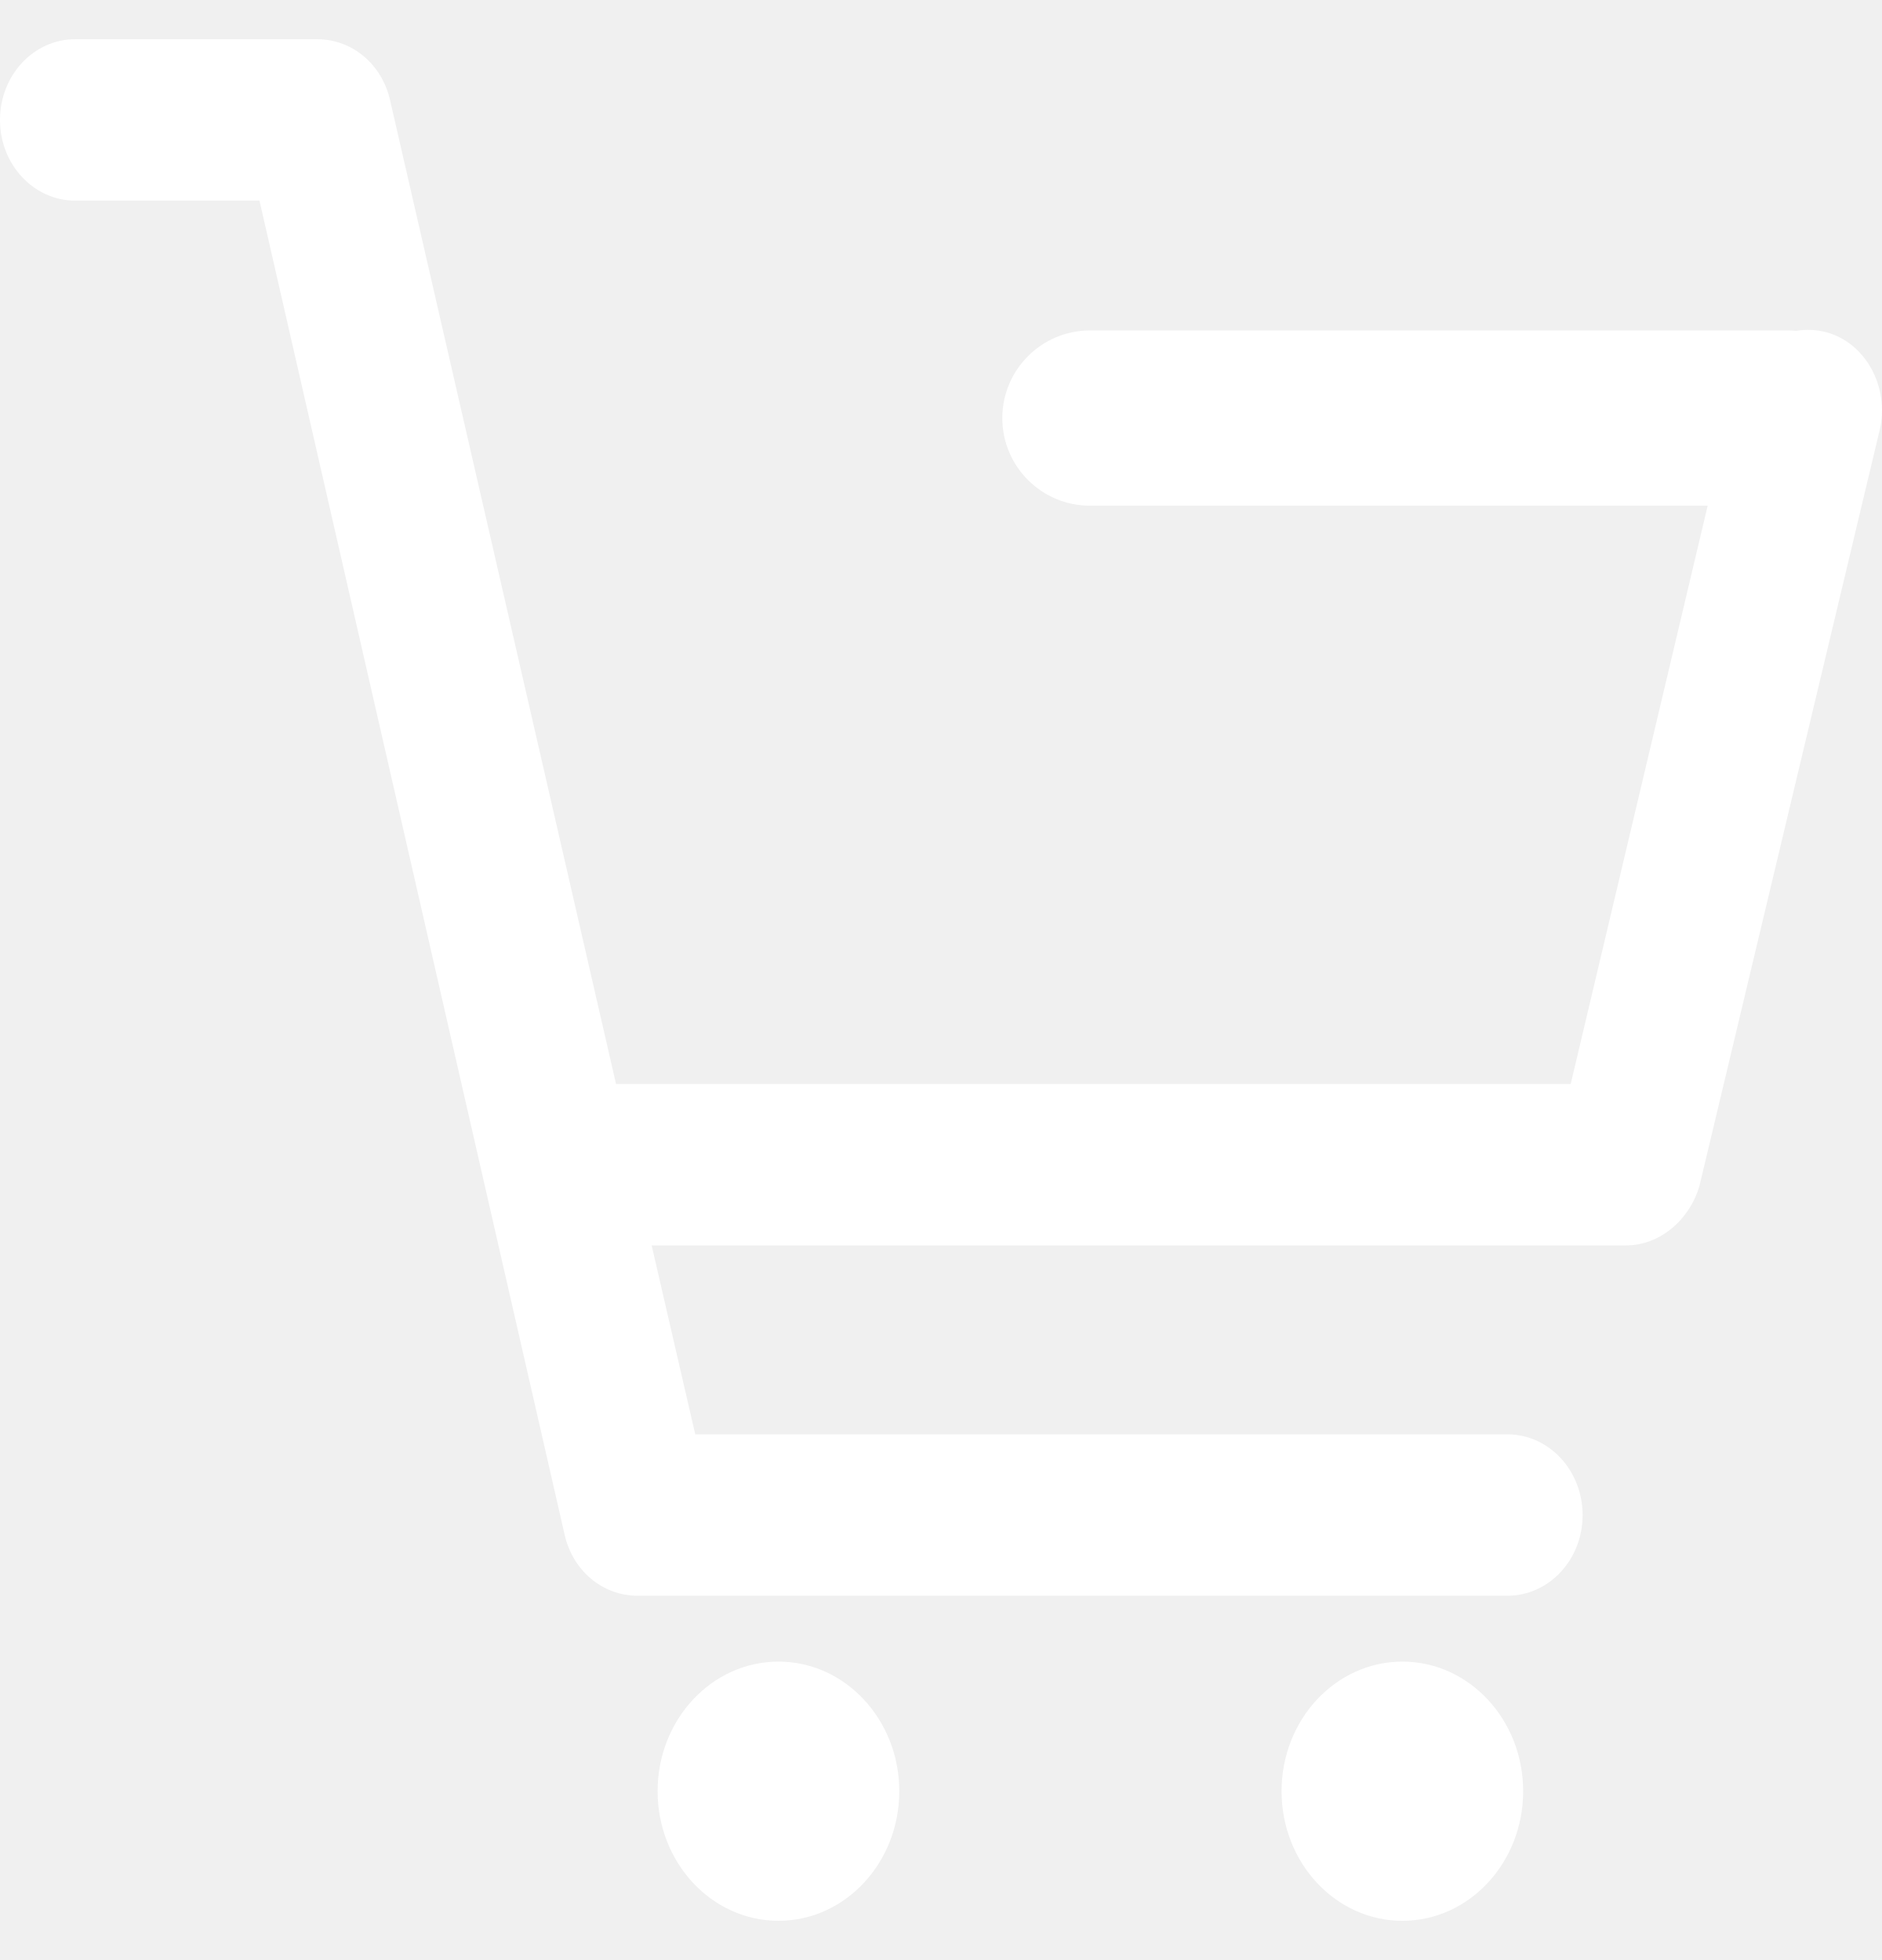
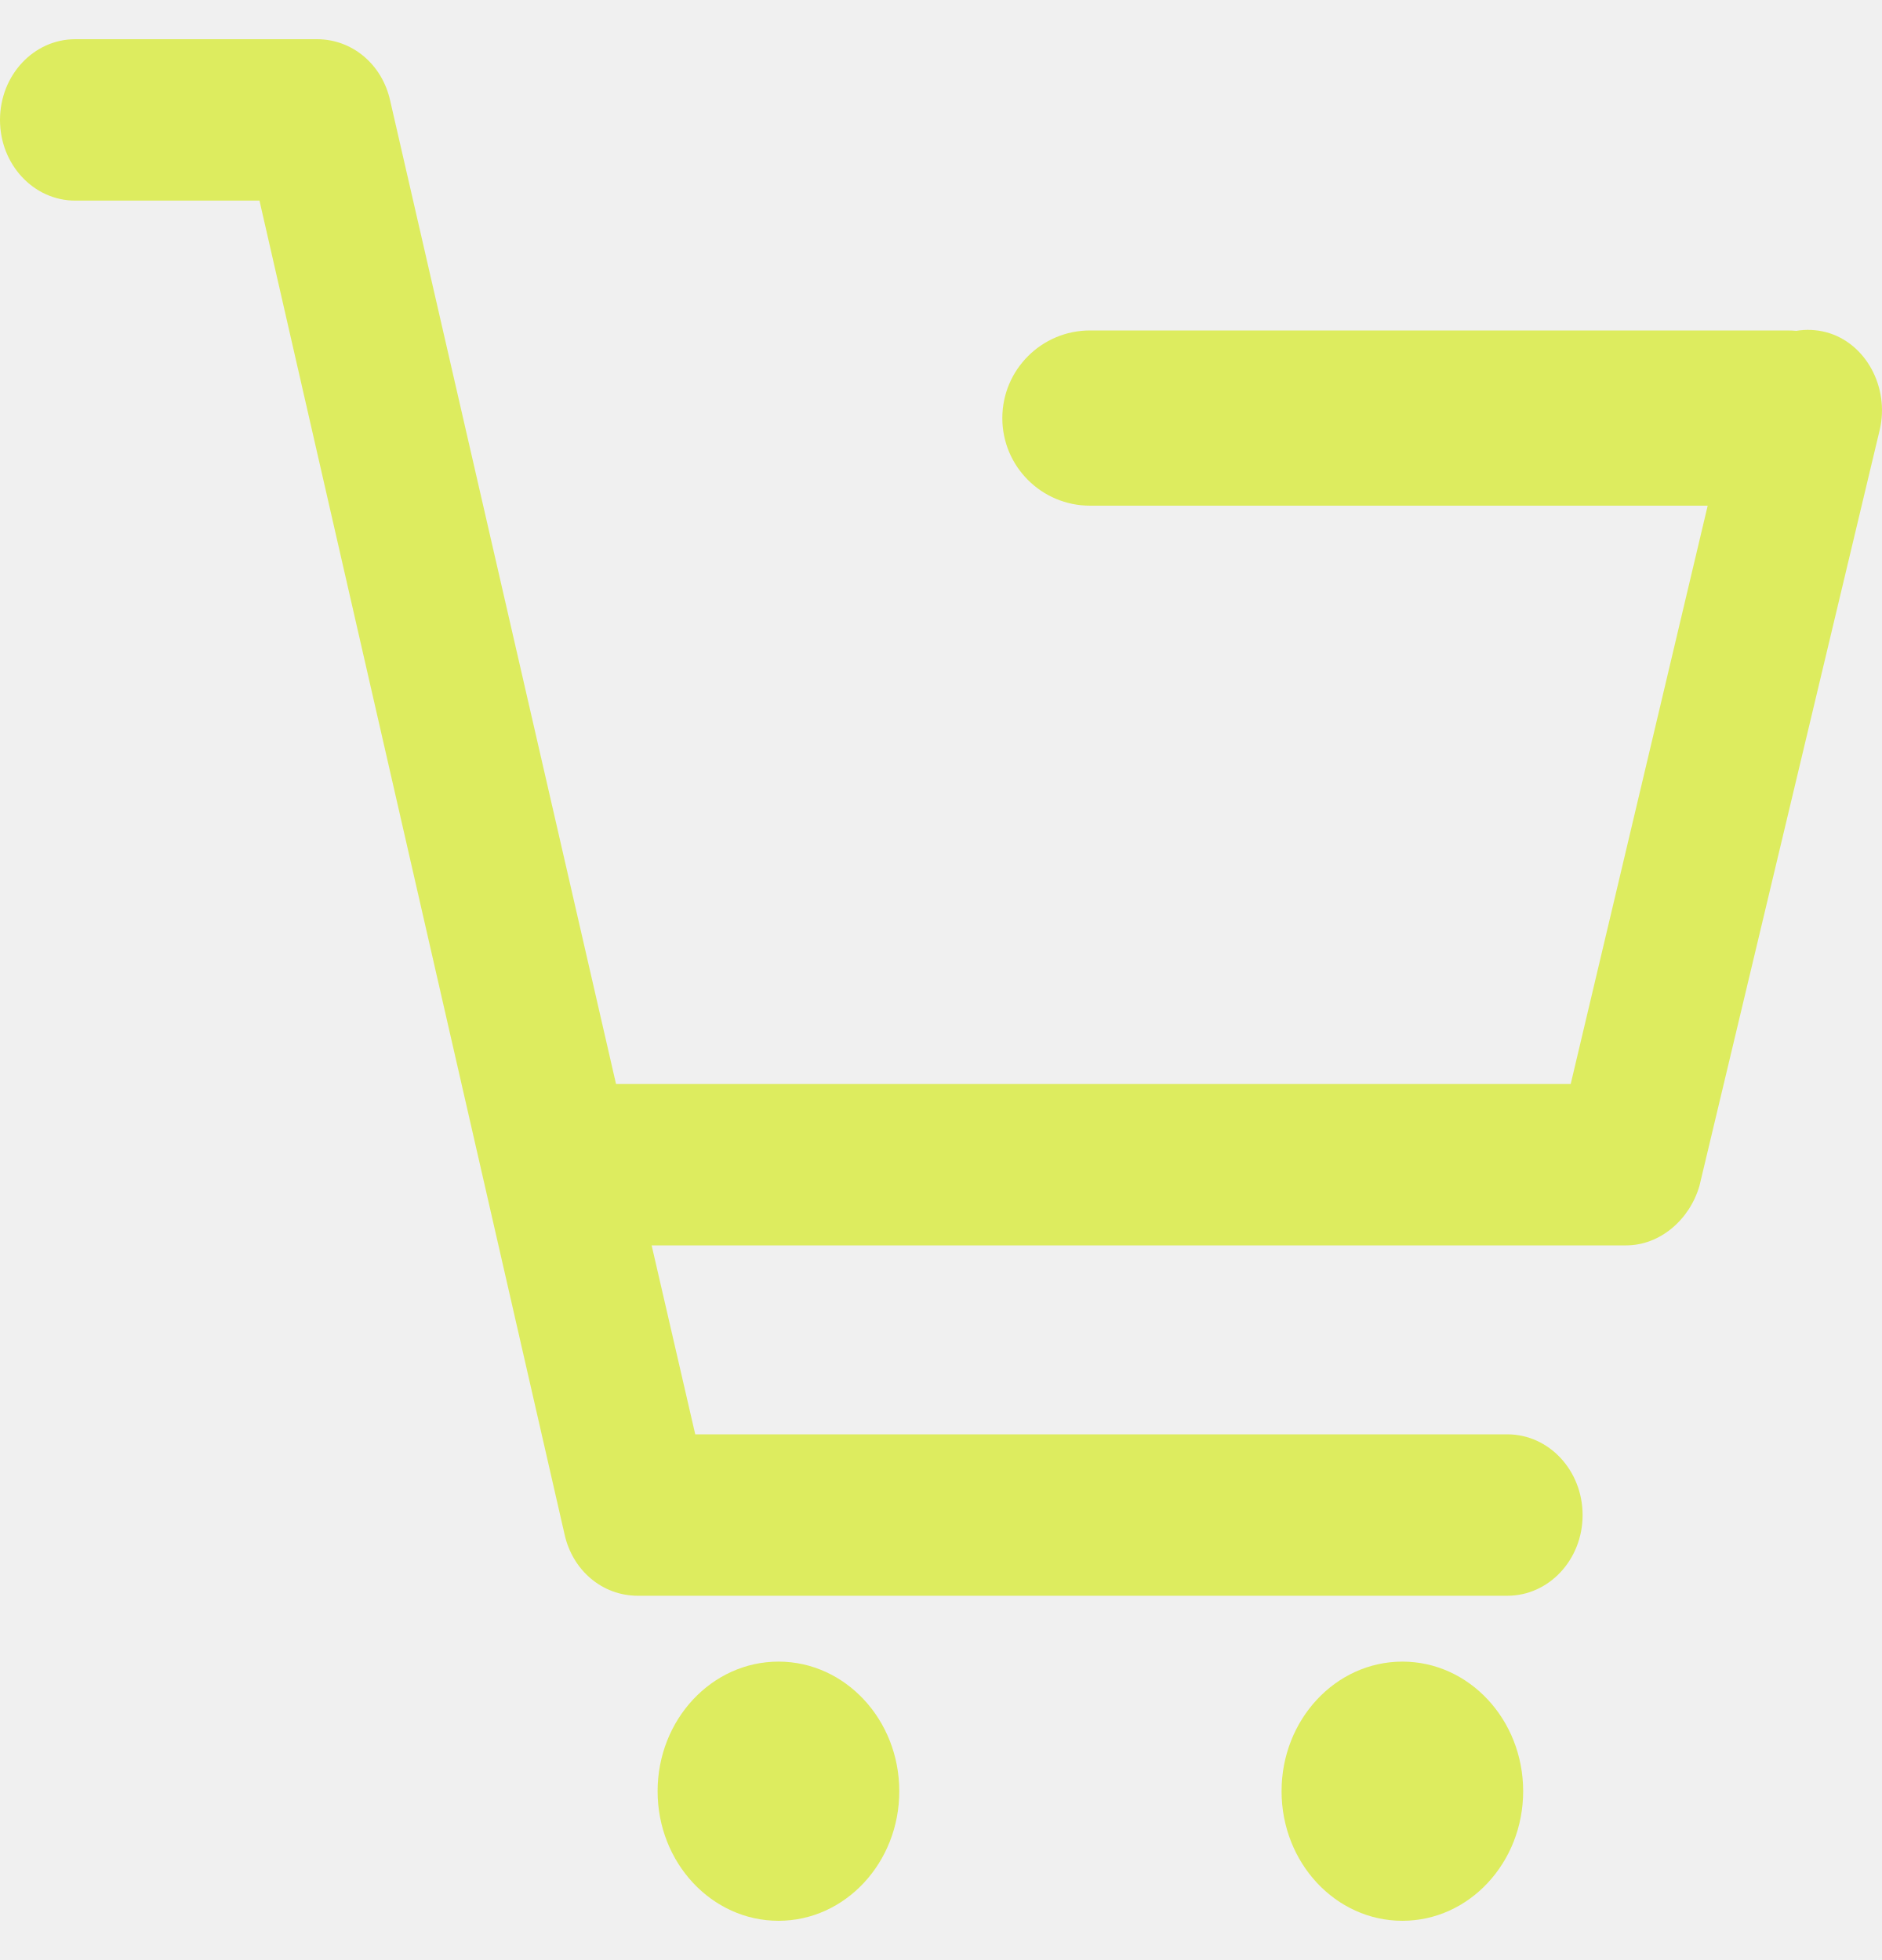
- <svg xmlns="http://www.w3.org/2000/svg" width="24" height="25" viewBox="0 0 24 25" fill="none">
-   <path fill-rule="evenodd" clip-rule="evenodd" d="M22.907 4.22C23.032 4.199 23.161 4.204 23.29 4.238L23.29 4.238C23.795 4.374 24.098 4.942 23.971 5.483L21.672 15.126C21.546 15.56 21.167 15.885 20.738 15.885H8.31L8.866 18.295H19.222C19.753 18.295 20.182 18.756 20.182 19.325C20.182 19.894 19.753 20.354 19.222 20.354H8.134C7.679 20.354 7.3 20.029 7.199 19.569L3.309 2.559H0.96C0.429 2.559 0 2.099 0 1.53C0 0.96 0.429 0.5 0.96 0.5H4.042C4.496 0.5 4.875 0.825 4.976 1.285L7.856 13.827H20.03L21.777 6.45H13.9C13.283 6.45 12.782 5.95 12.782 5.333C12.782 4.716 13.283 4.215 13.9 4.215L22.801 4.215C22.837 4.215 22.872 4.217 22.907 4.22ZM9.928 24.5C10.778 24.5 11.468 23.759 11.468 22.847C11.468 21.935 10.778 21.194 9.928 21.194C9.076 21.194 8.386 21.935 8.386 22.847C8.386 23.759 9.076 24.5 9.928 24.5ZM19.424 22.847C19.424 23.759 18.735 24.5 17.884 24.5C17.032 24.5 16.343 23.759 16.343 22.847C16.343 21.935 17.032 21.194 17.884 21.194C18.735 21.194 19.424 21.935 19.424 22.847Z" fill="white" />
+ <svg xmlns="http://www.w3.org/2000/svg" width="24" height="25" viewBox="0 0 24 25" fill="none" version="1.1" id="svg4">
+   <defs id="defs8" />
+   <path fill-rule="evenodd" clip-rule="evenodd" d="M22.907 4.22C23.032 4.199 23.161 4.204 23.29 4.238L23.29 4.238C23.795 4.374 24.098 4.942 23.971 5.483L21.672 15.126C21.546 15.56 21.167 15.885 20.738 15.885H8.31L8.866 18.295H19.222C19.753 18.295 20.182 18.756 20.182 19.325C20.182 19.894 19.753 20.354 19.222 20.354H8.134C7.679 20.354 7.3 20.029 7.199 19.569L3.309 2.559H0.96C0.429 2.559 0 2.099 0 1.53C0 0.96 0.429 0.5 0.96 0.5H4.042C4.496 0.5 4.875 0.825 4.976 1.285L7.856 13.827H20.03L21.777 6.45H13.9C13.283 6.45 12.782 5.95 12.782 5.333C12.782 4.716 13.283 4.215 13.9 4.215L22.801 4.215C22.837 4.215 22.872 4.217 22.907 4.22ZM9.928 24.5C10.778 24.5 11.468 23.759 11.468 22.847C11.468 21.935 10.778 21.194 9.928 21.194C9.076 21.194 8.386 21.935 8.386 22.847C8.386 23.759 9.076 24.5 9.928 24.5ZM19.424 22.847C19.424 23.759 18.735 24.5 17.884 24.5C17.032 24.5 16.343 23.759 16.343 22.847C16.343 21.935 17.032 21.194 17.884 21.194C18.735 21.194 19.424 21.935 19.424 22.847Z" fill="white" id="path2" style="fill:#dbec4e;fill-opacity:0.889" />
</svg>
